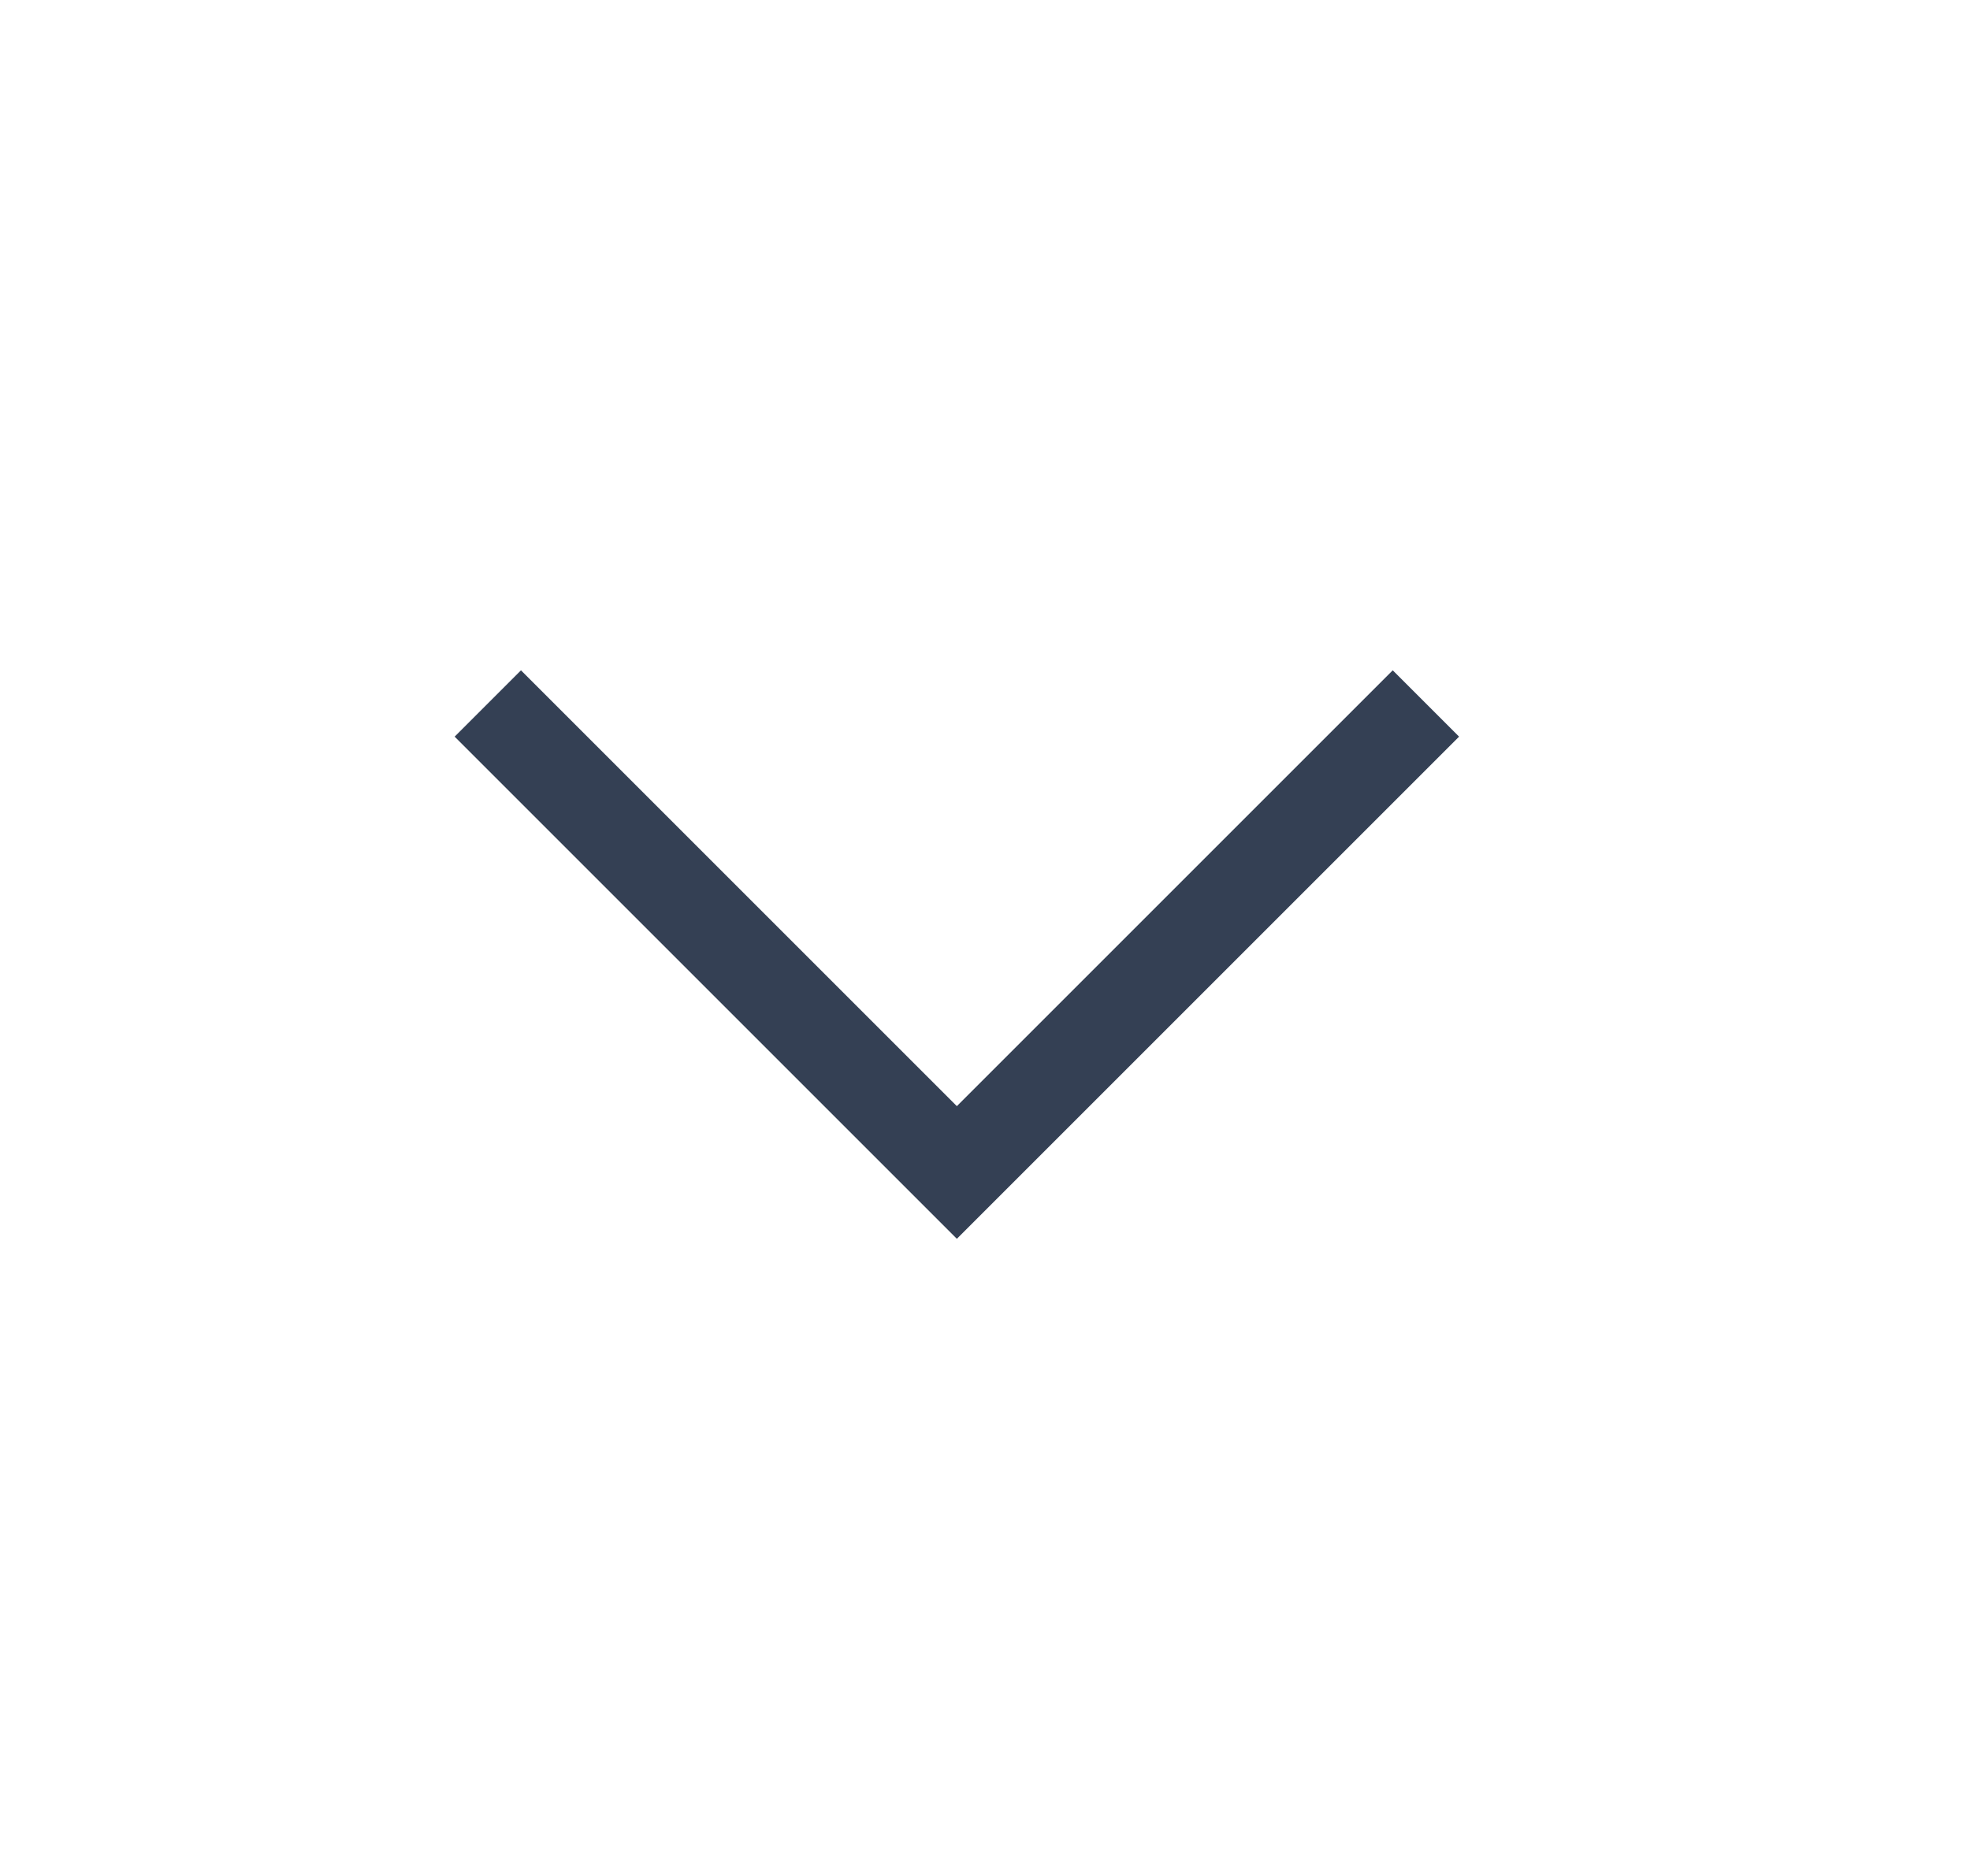
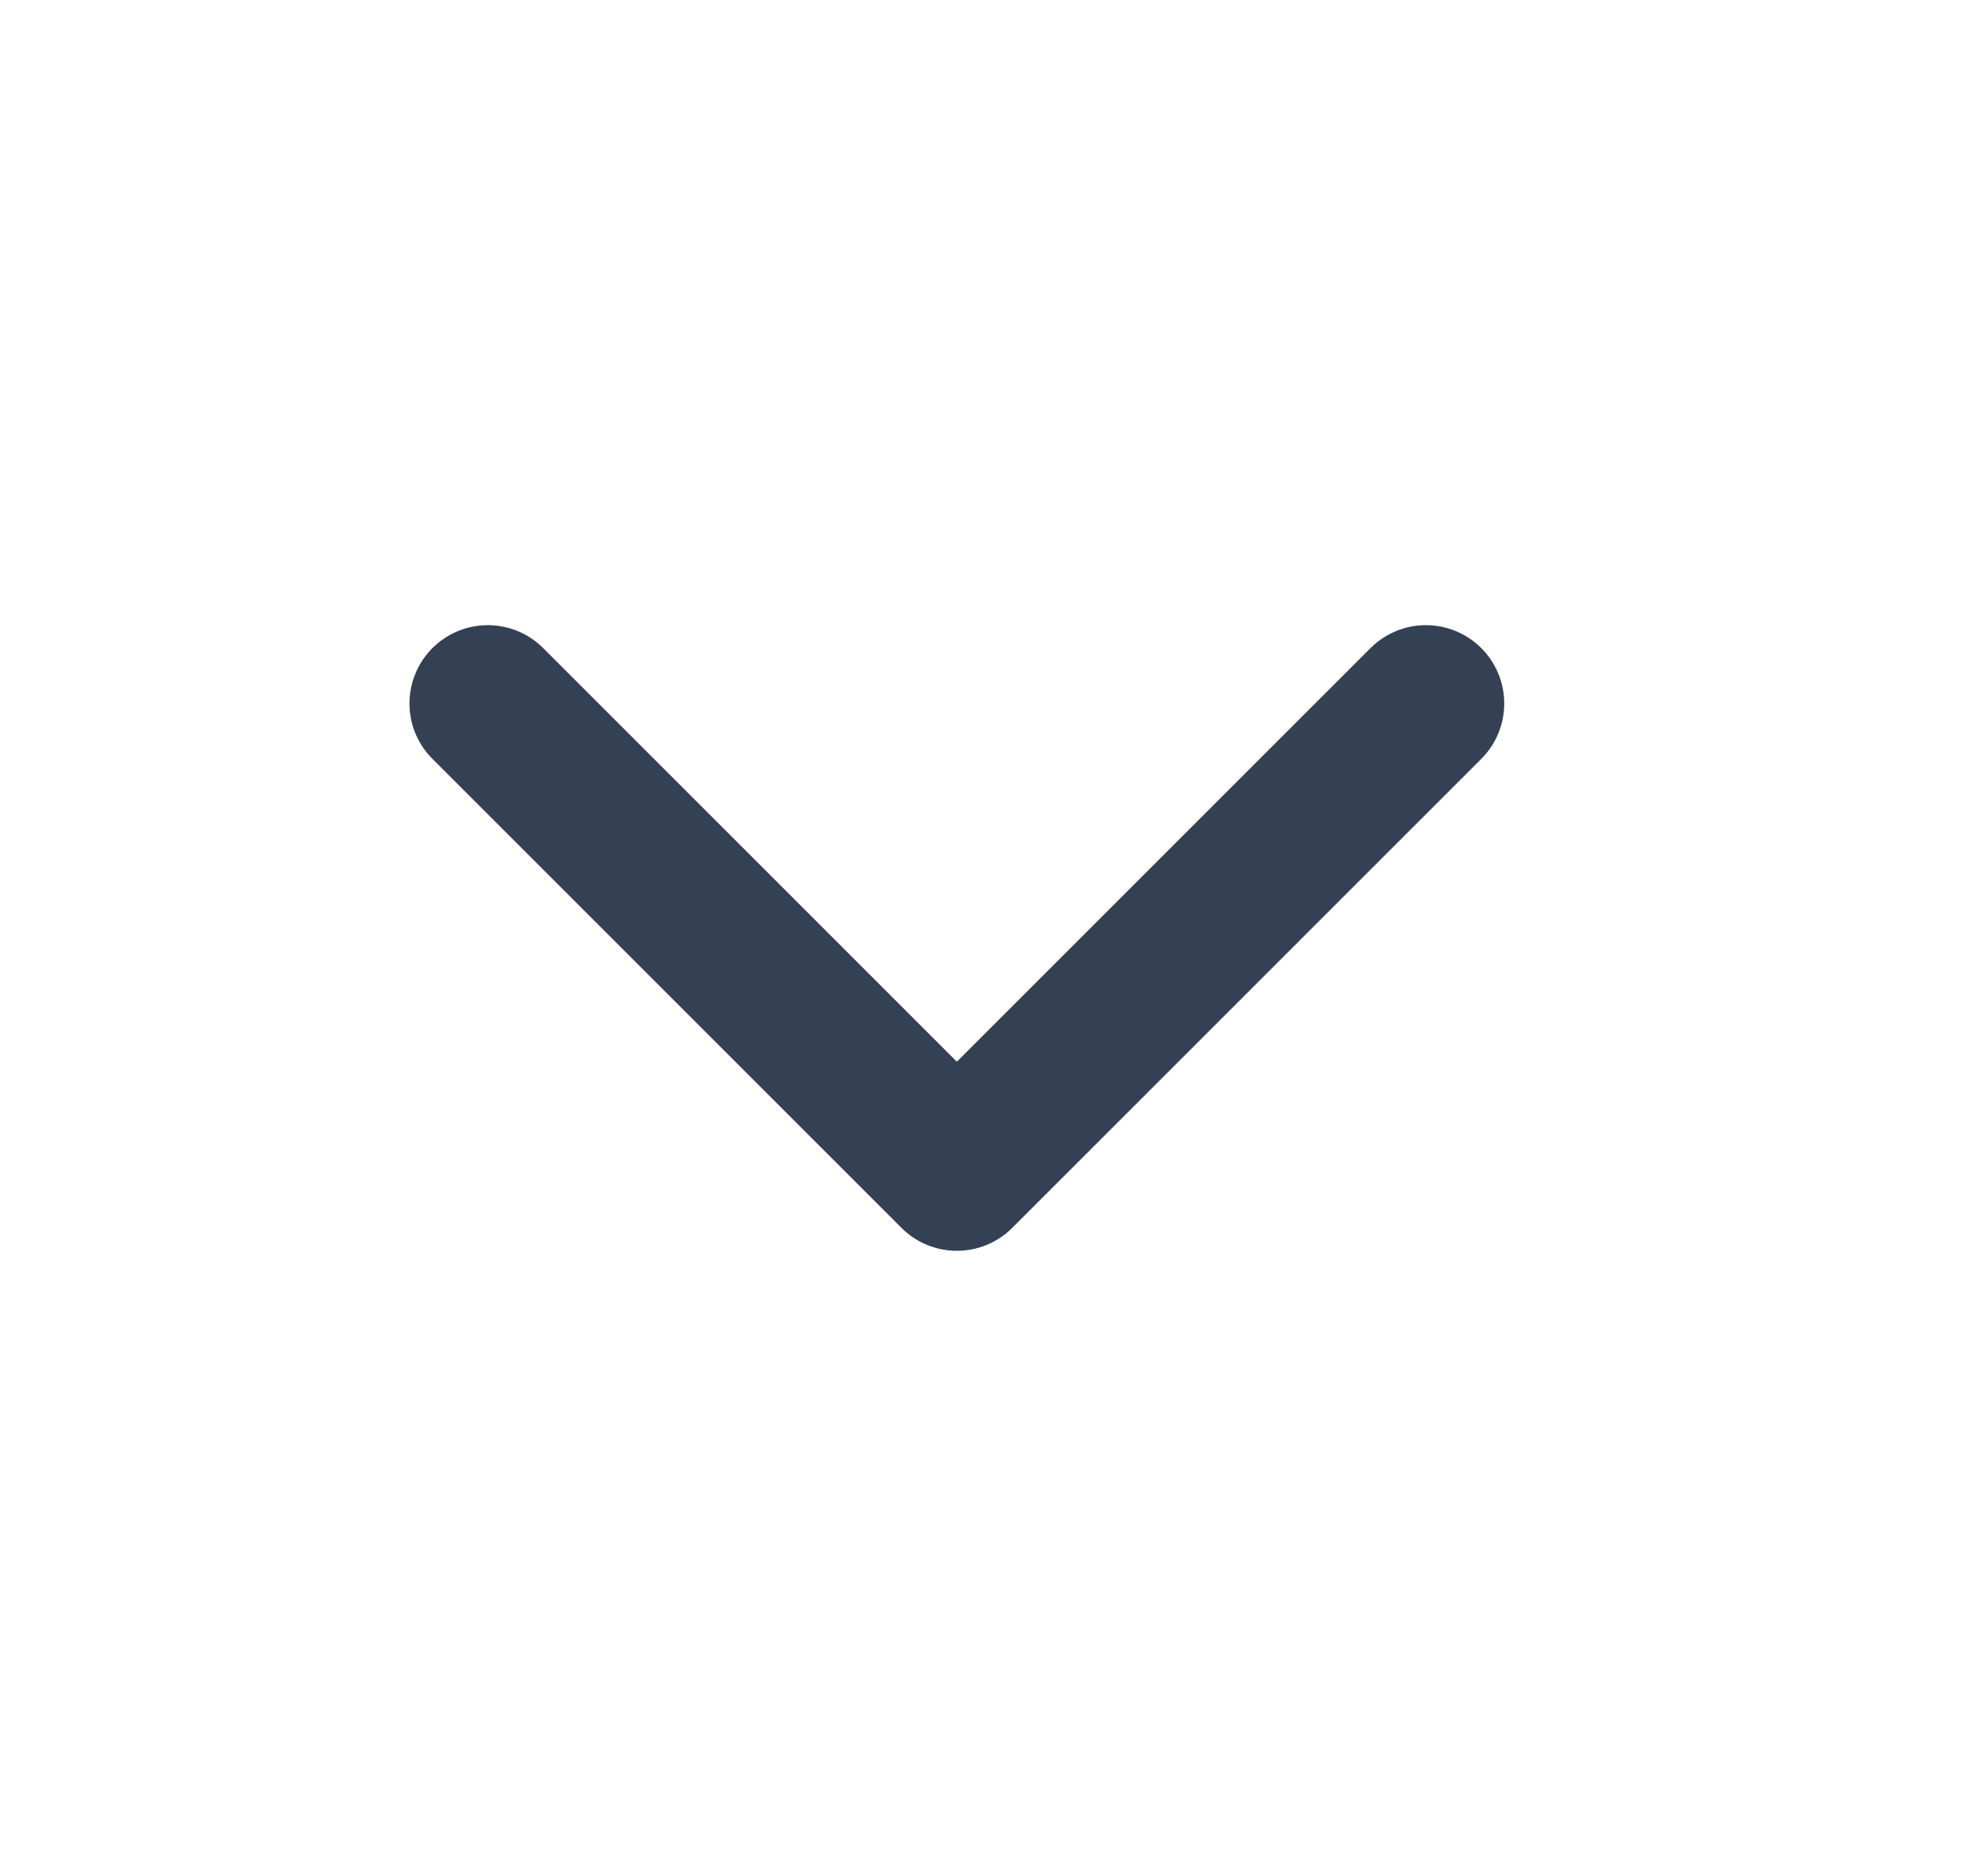
<svg xmlns="http://www.w3.org/2000/svg" width="21" height="20" viewBox="0 0 21 20" fill="none">
-   <path d="M5.2 7.5L10.2 12.5L15.2 7.5" stroke="#344054" strokeWidth="1.67" strokeLinecap="round" strokeLinejoin="round" />
+   <path d="M5.2 7.5L10.2 12.5L15.2 7.5" stroke="#344054" stroke-width="1.67" stroke-linecap="round" stroke-linejoin="round" />
</svg>
